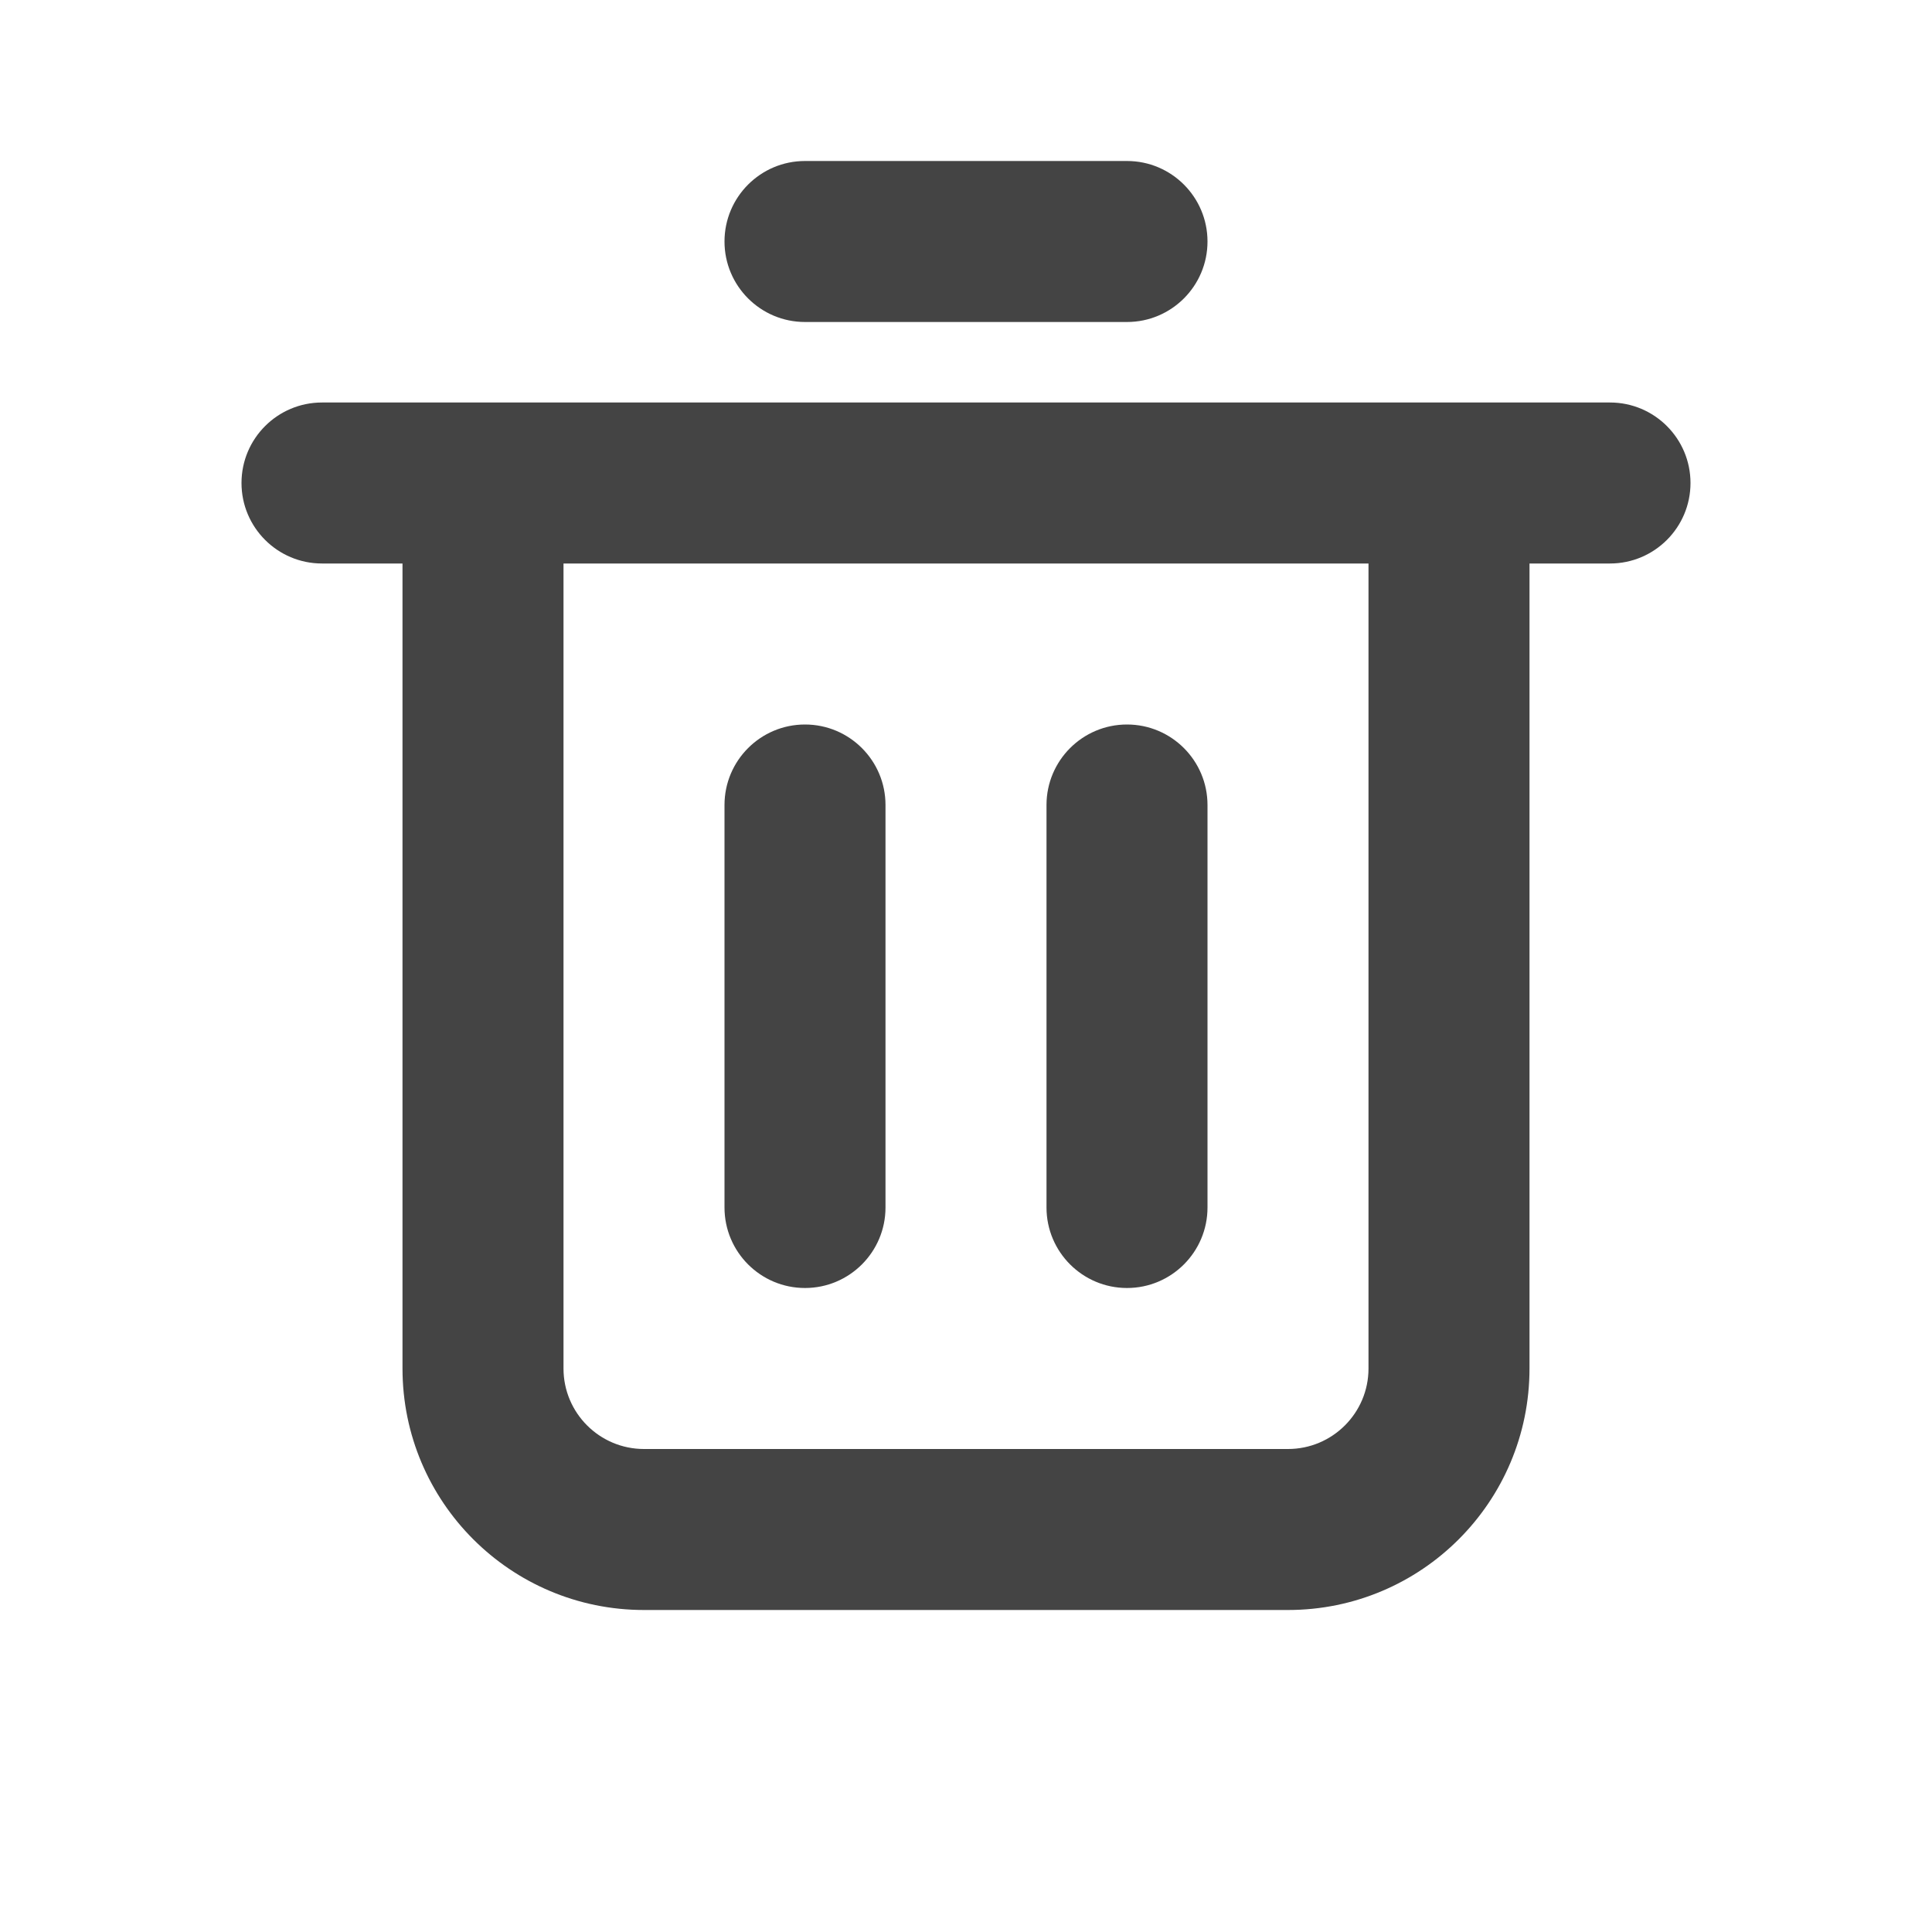
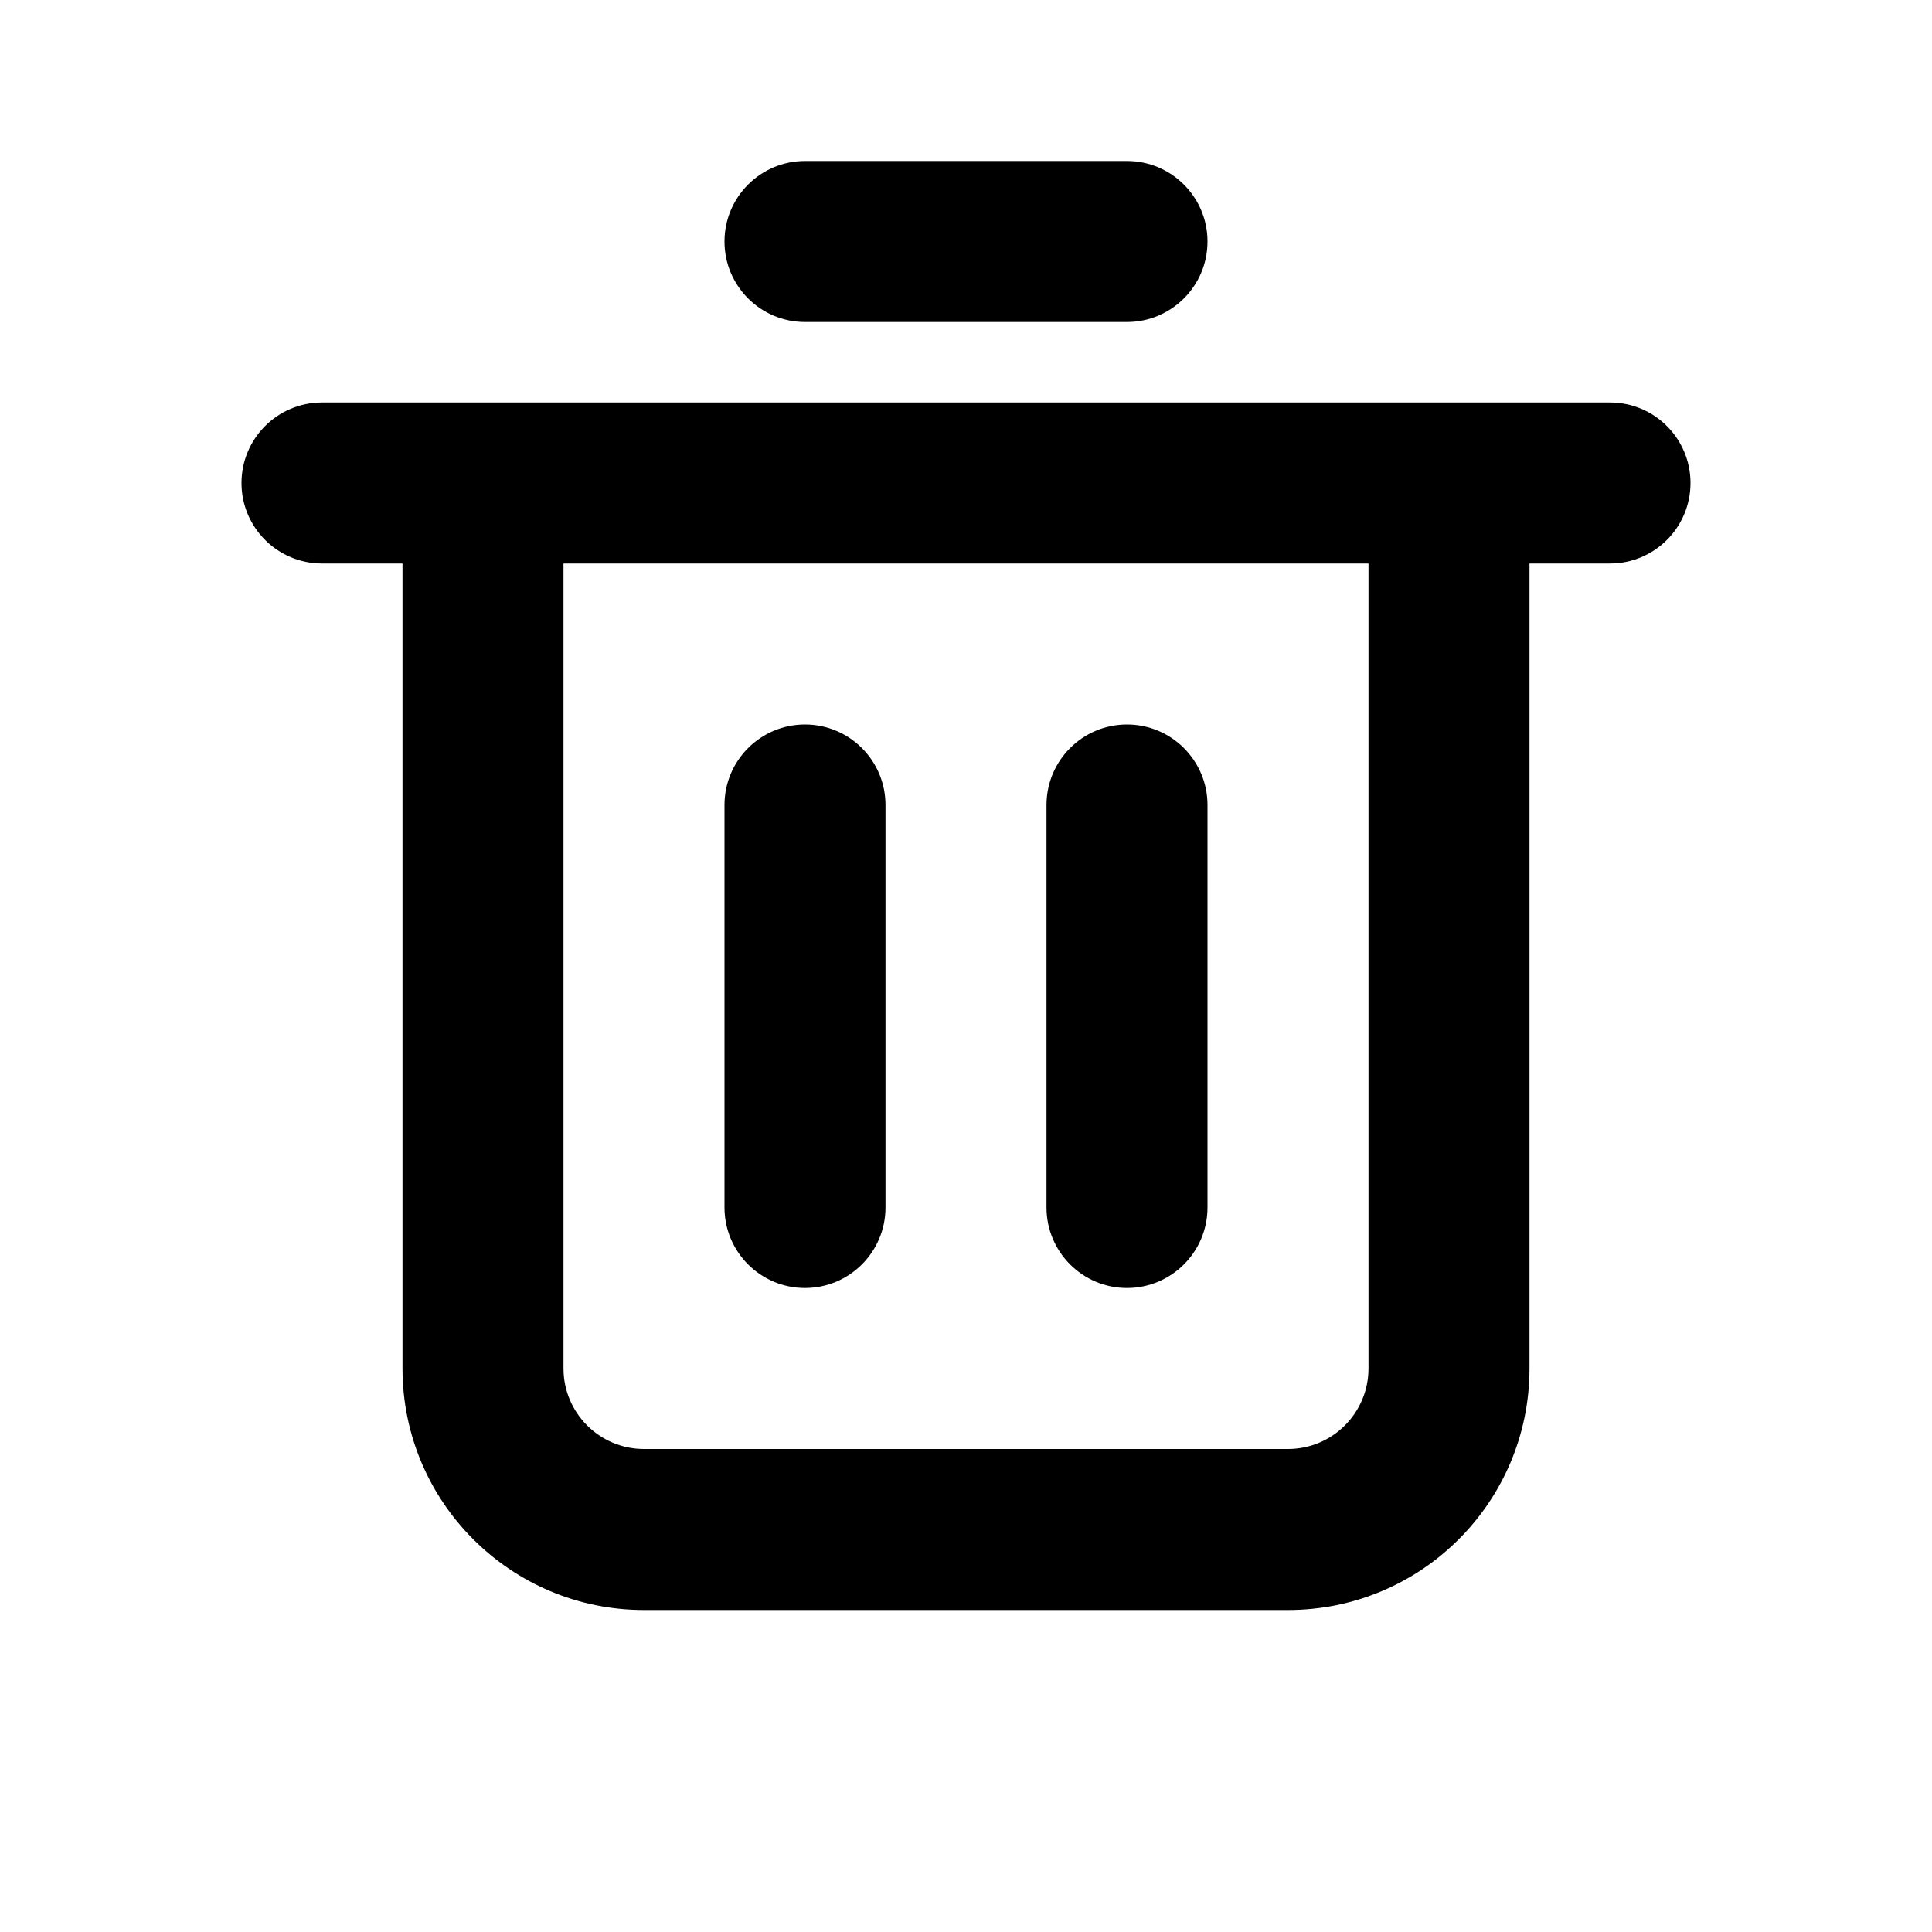
<svg xmlns="http://www.w3.org/2000/svg" width="24" height="24" viewBox="0 0 24 24" fill="none">
-   <path class="glyph-fill" fill-rule="evenodd" clip-rule="evenodd" d="M9 3C9 3.552 9.448 4 10 4H14C14.552 4 15 3.552 15 3C15 2.448 14.552 2 14 2H10C9.448 2 9 2.448 9 3ZM4 7C3.448 7 3 6.552 3 6C3 5.448 3.448 5 4 5H6H18H20C20.552 5 21 5.448 21 6C21 6.552 20.552 7 20 7H19V17C19 18.657 17.657 20 16 20H8C6.343 20 5 18.657 5 17V7H4ZM7 7H17V17C17 17.552 16.552 18 16 18H8C7.448 18 7 17.552 7 17V7ZM9 10C9 9.448 9.448 9 10 9C10.552 9 11 9.448 11 10V15C11 15.552 10.552 16 10 16C9.448 16 9 15.552 9 15V10ZM14 9C13.448 9 13 9.448 13 10V15C13 15.552 13.448 16 14 16C14.552 16 15 15.552 15 15V10C15 9.448 14.552 9 14 9Z" fill="#444444" />
+   <path class="glyph-fill" fill-rule="evenodd" clip-rule="evenodd" d="M9 3C9 3.552 9.448 4 10 4H14C14.552 4 15 3.552 15 3C15 2.448 14.552 2 14 2H10C9.448 2 9 2.448 9 3ZM4 7C3.448 7 3 6.552 3 6C3 5.448 3.448 5 4 5H6H18H20C20.552 5 21 5.448 21 6C21 6.552 20.552 7 20 7H19V17C19 18.657 17.657 20 16 20H8C6.343 20 5 18.657 5 17V7H4ZM7 7H17V17C17 17.552 16.552 18 16 18H8C7.448 18 7 17.552 7 17V7ZM9 10C9 9.448 9.448 9 10 9C10.552 9 11 9.448 11 10V15C11 15.552 10.552 16 10 16C9.448 16 9 15.552 9 15V10ZM14 9C13.448 9 13 9.448 13 10V15C13 15.552 13.448 16 14 16C14.552 16 15 15.552 15 15V10C15 9.448 14.552 9 14 9Z" fill="currentColor" />
</svg>
